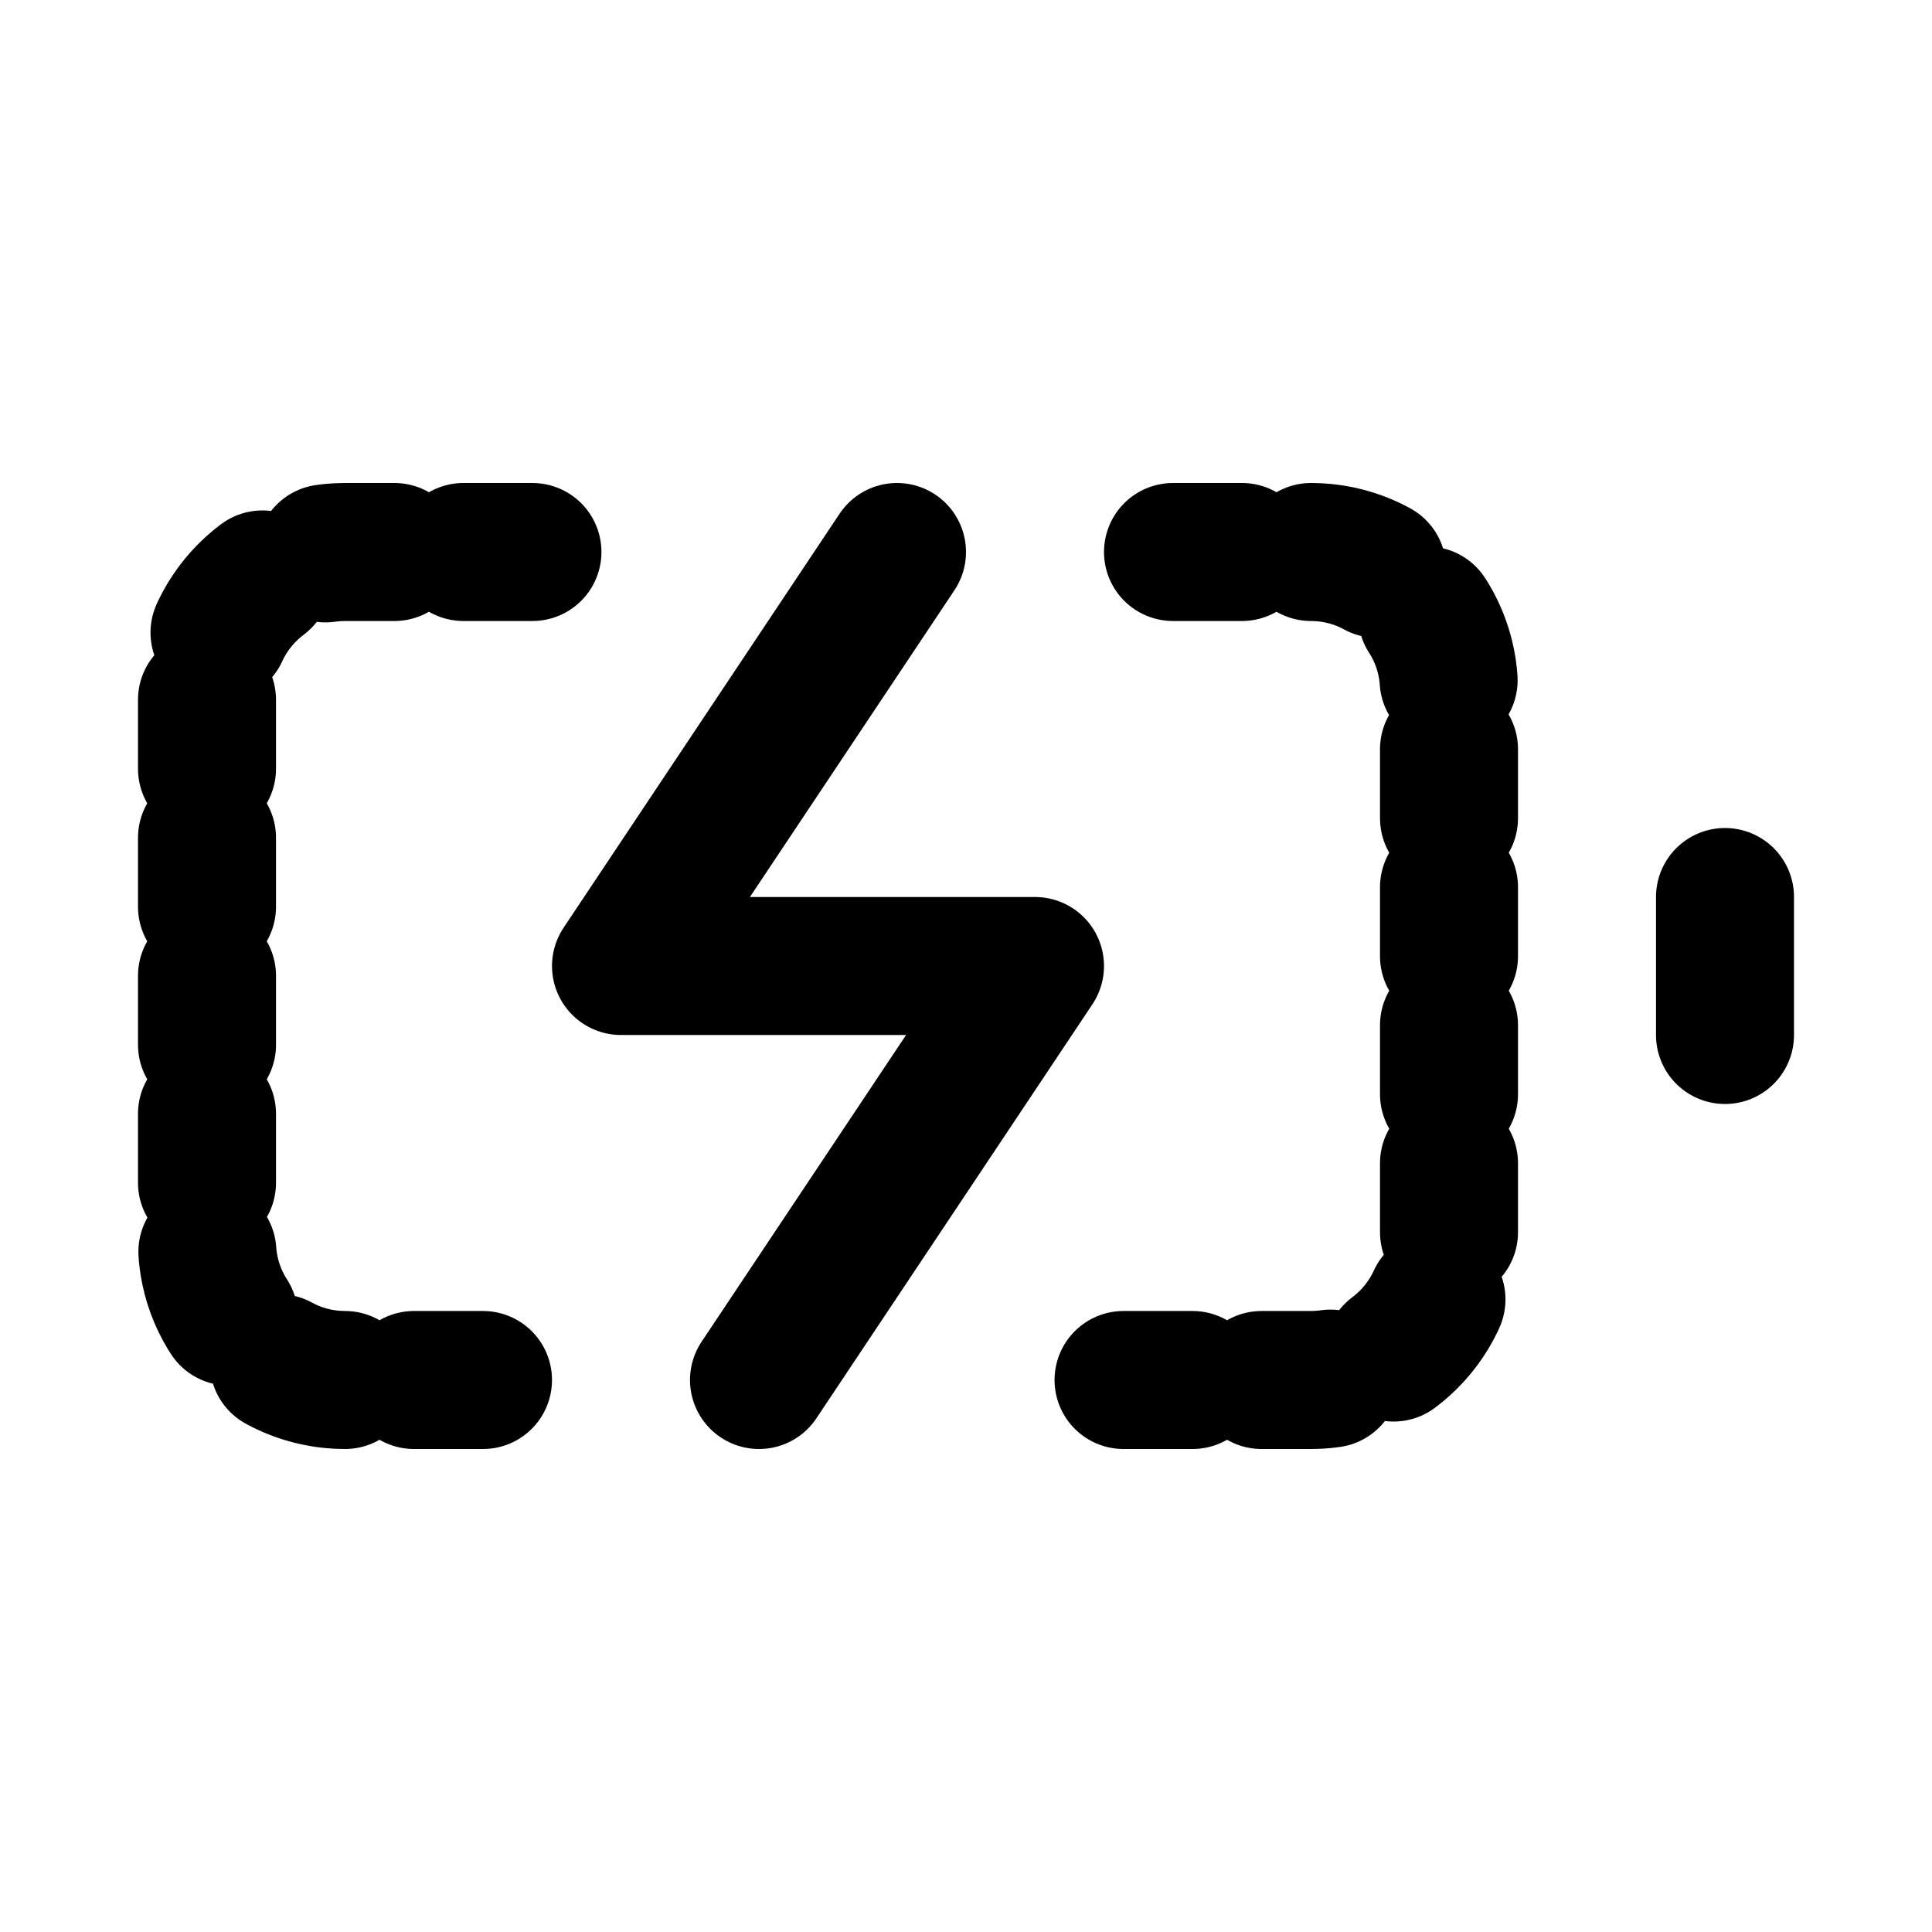
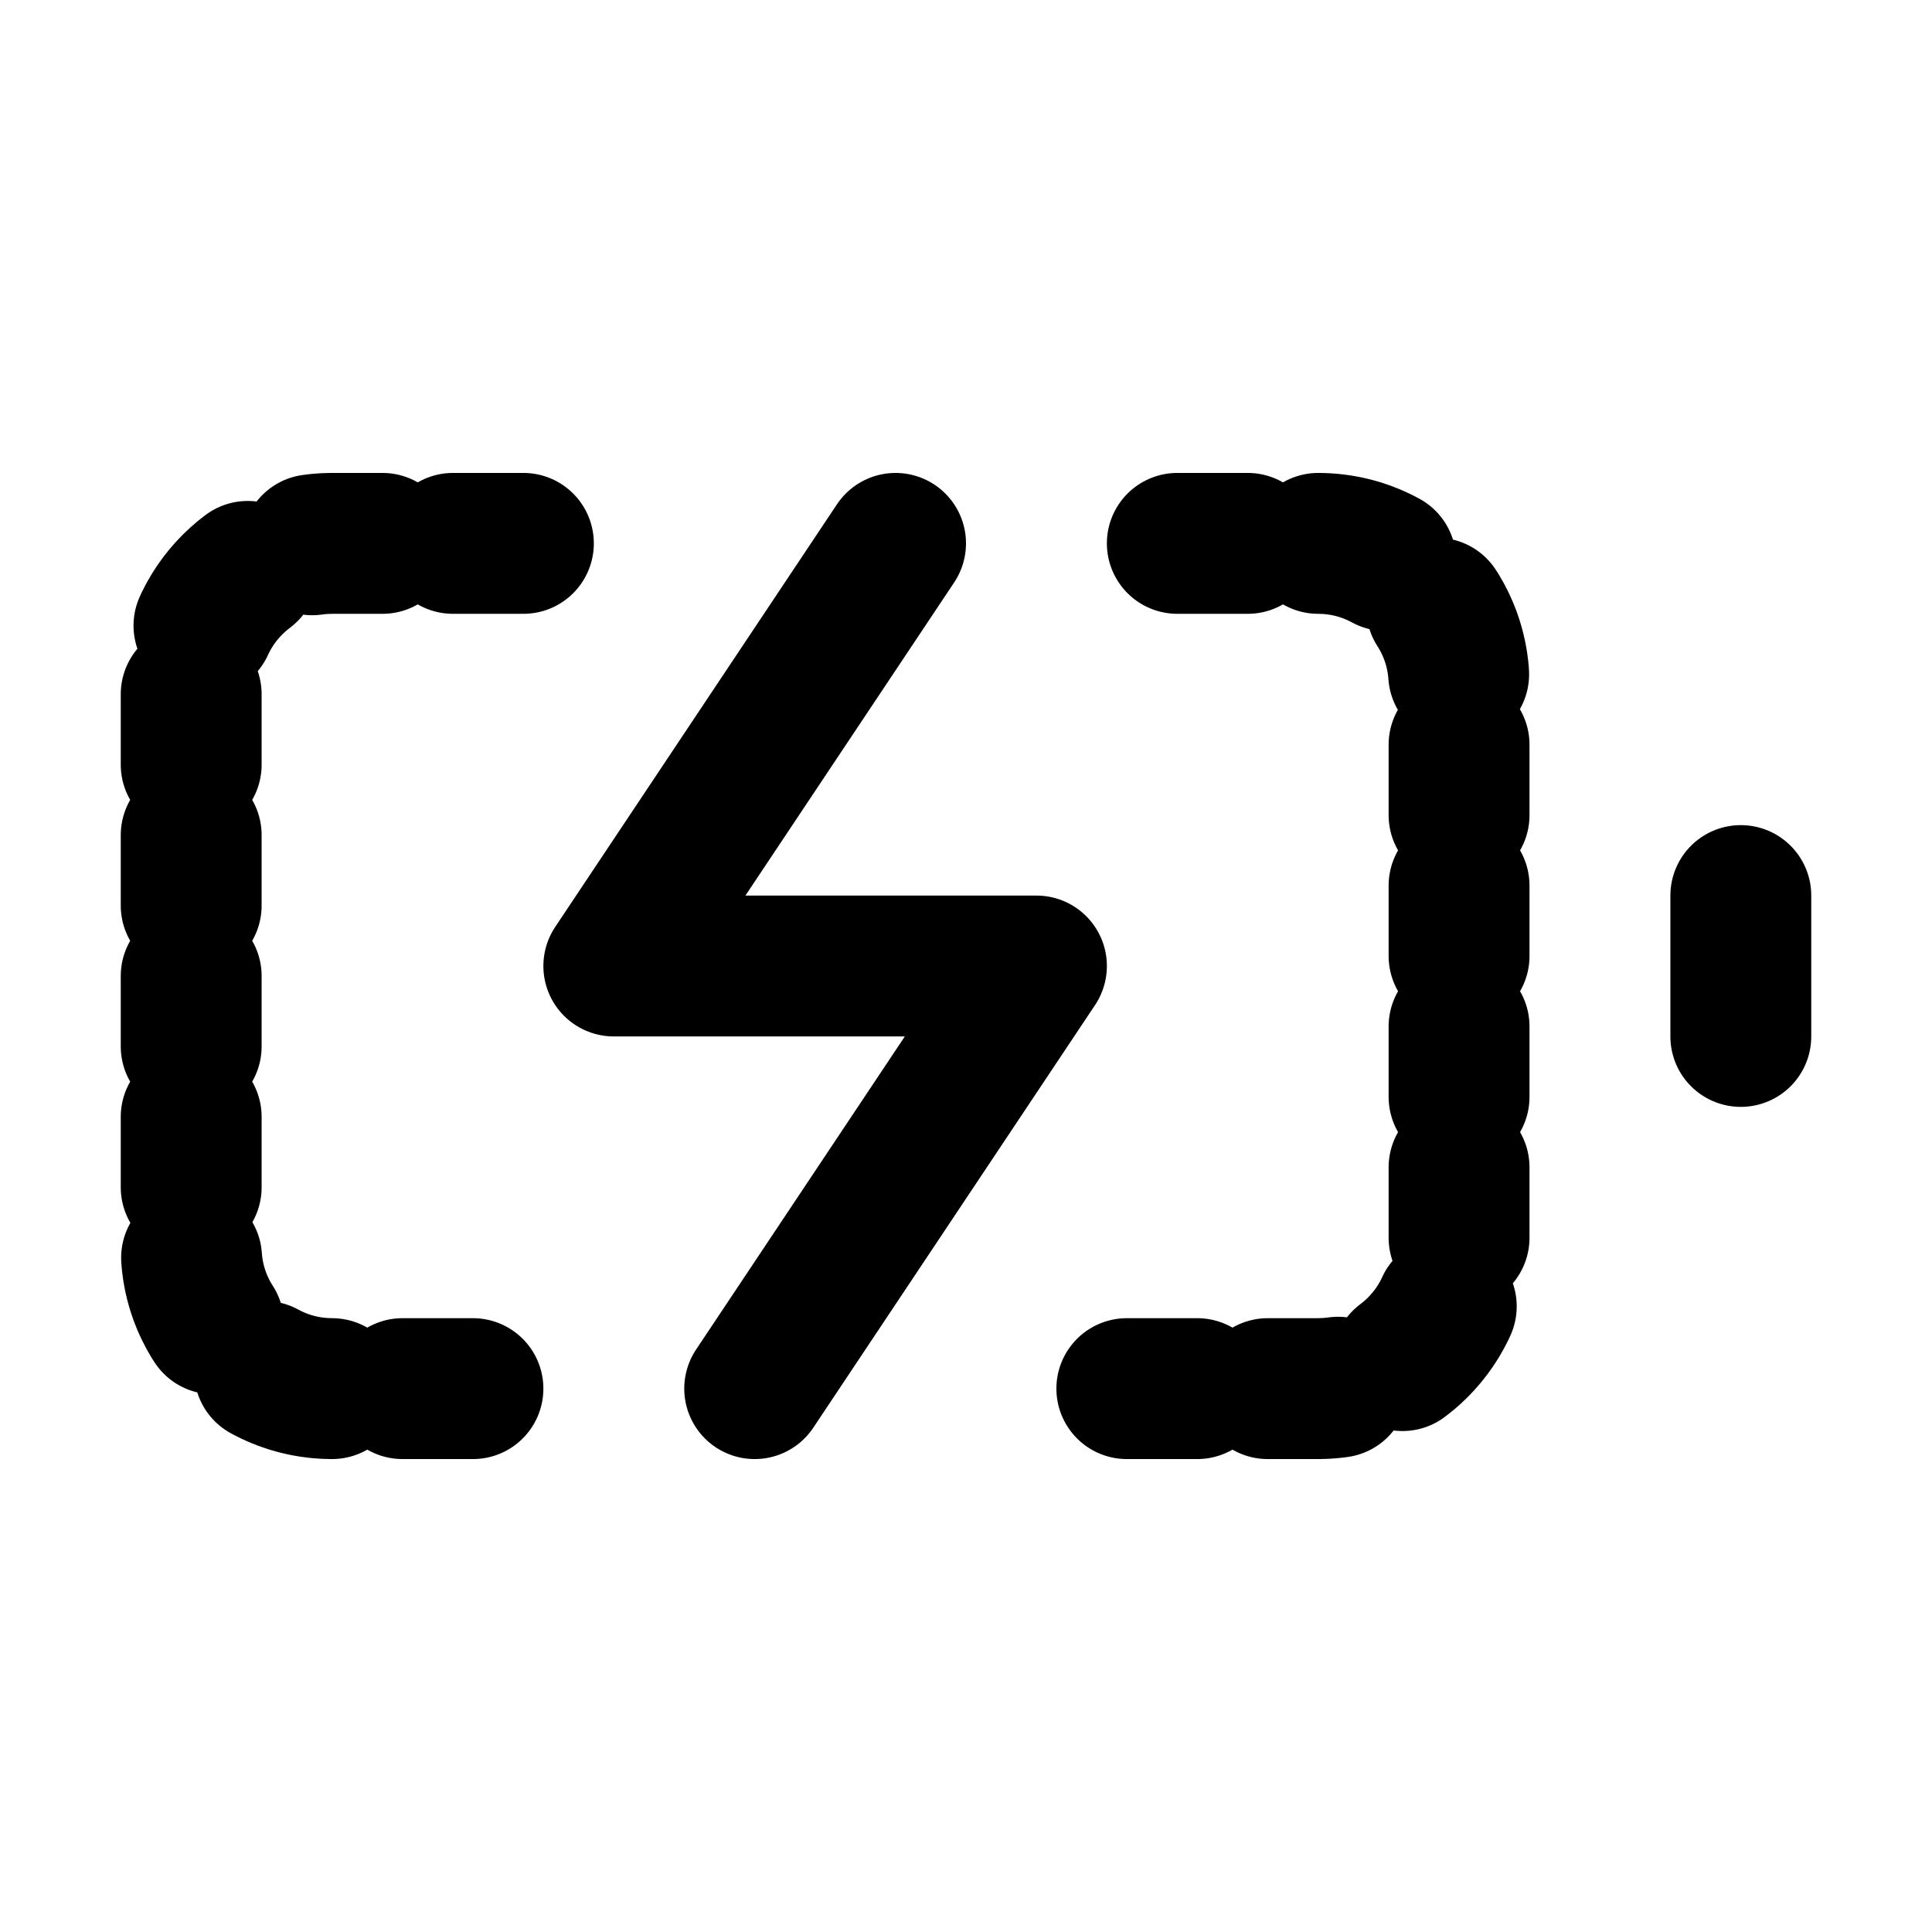
- <svg viewBox="-2 -2 28 28" fill="none" stroke="currentColor" stroke-width="2" stroke-linecap="round" stroke-linejoin="round" aria-label="battery-charging" id="batteryChargingSvg">
-   <g id="battery-charging-g">
-     <rect x="-2" y="-2" width="28" height="28" fill="transparent" stroke="none" pointer-events="all" />
-     <g pointer-events="none">
-       <path d="M5 18H3a2 2 0 0 1-2-2V8a2 2 0 0 1 2-2h3.19M15 6h2a2 2 0 0 1 2 2v8a2 2 0 0 1-2 2h-3.19" pathLength="1" stroke-dasharray="1" stroke-dashoffset="0">
-         <animate attributeName="stroke-dashoffset" values="1; 0; 0" keyTimes="0; 0.6; 1" dur="0.6s" begin="batteryChargingSvg.mouseover" calcMode="spline" keySplines="0.4 0 0.2 1; 0.4 0 0.2 1" fill="freeze" />
-       </path>
-     </g>
-     <g pointer-events="none">
-       <line x1="23" y1="13" x2="23" y2="11" />
-     </g>
-     <g pointer-events="none">
-       <polyline points="11 6 7 12 13 12 9 18">
-         <animate attributeName="opacity" values="1; 0; 1; 0; 1" dur="0.4s" begin="batteryChargingSvg.mouseover" />
-         <animate attributeName="stroke-width" values="2; 3; 2; 3; 2" dur="0.4s" begin="batteryChargingSvg.mouseover" />
-       </polyline>
+ <svg viewBox="0 0 24 24" fill="none" stroke="currentColor" stroke-width="2" stroke-linecap="round" stroke-linejoin="round" aria-label="battery-charging" id="batteryChargingSvg">
+   <g transform="translate(1.5 1.5) scale(0.875)">
+     <g id="battery-charging-g">
+       <rect width="24" height="24" fill="transparent" stroke="none" pointer-events="all" />
+       <g pointer-events="none">
+         <path d="M5 18H3a2 2 0 0 1-2-2V8a2 2 0 0 1 2-2h3.19M15 6h2a2 2 0 0 1 2 2v8a2 2 0 0 1-2 2h-3.19" pathLength="1" stroke-dasharray="1" stroke-dashoffset="0">
+           <animate attributeName="stroke-dashoffset" values="1; 0; 0" keyTimes="0; 0.6; 1" dur="0.6s" begin="batteryChargingSvg.mouseover" calcMode="spline" keySplines="0.4 0 0.2 1; 0.4 0 0.2 1" fill="freeze" />
+         </path>
+       </g>
+       <g pointer-events="none">
+         <line x1="23" y1="13" x2="23" y2="11" />
+       </g>
+       <g pointer-events="none">
+         <polyline points="11 6 7 12 13 12 9 18">
+           <animate attributeName="opacity" values="1; 0; 1; 0; 1" dur="0.4s" begin="batteryChargingSvg.mouseover" />
+           <animate attributeName="stroke-width" values="2; 3; 2; 3; 2" dur="0.4s" begin="batteryChargingSvg.mouseover" />
+         </polyline>
+       </g>
    </g>
  </g>
+   <rect width="24" height="24" fill="transparent" stroke="none" pointer-events="all" />
</svg>
